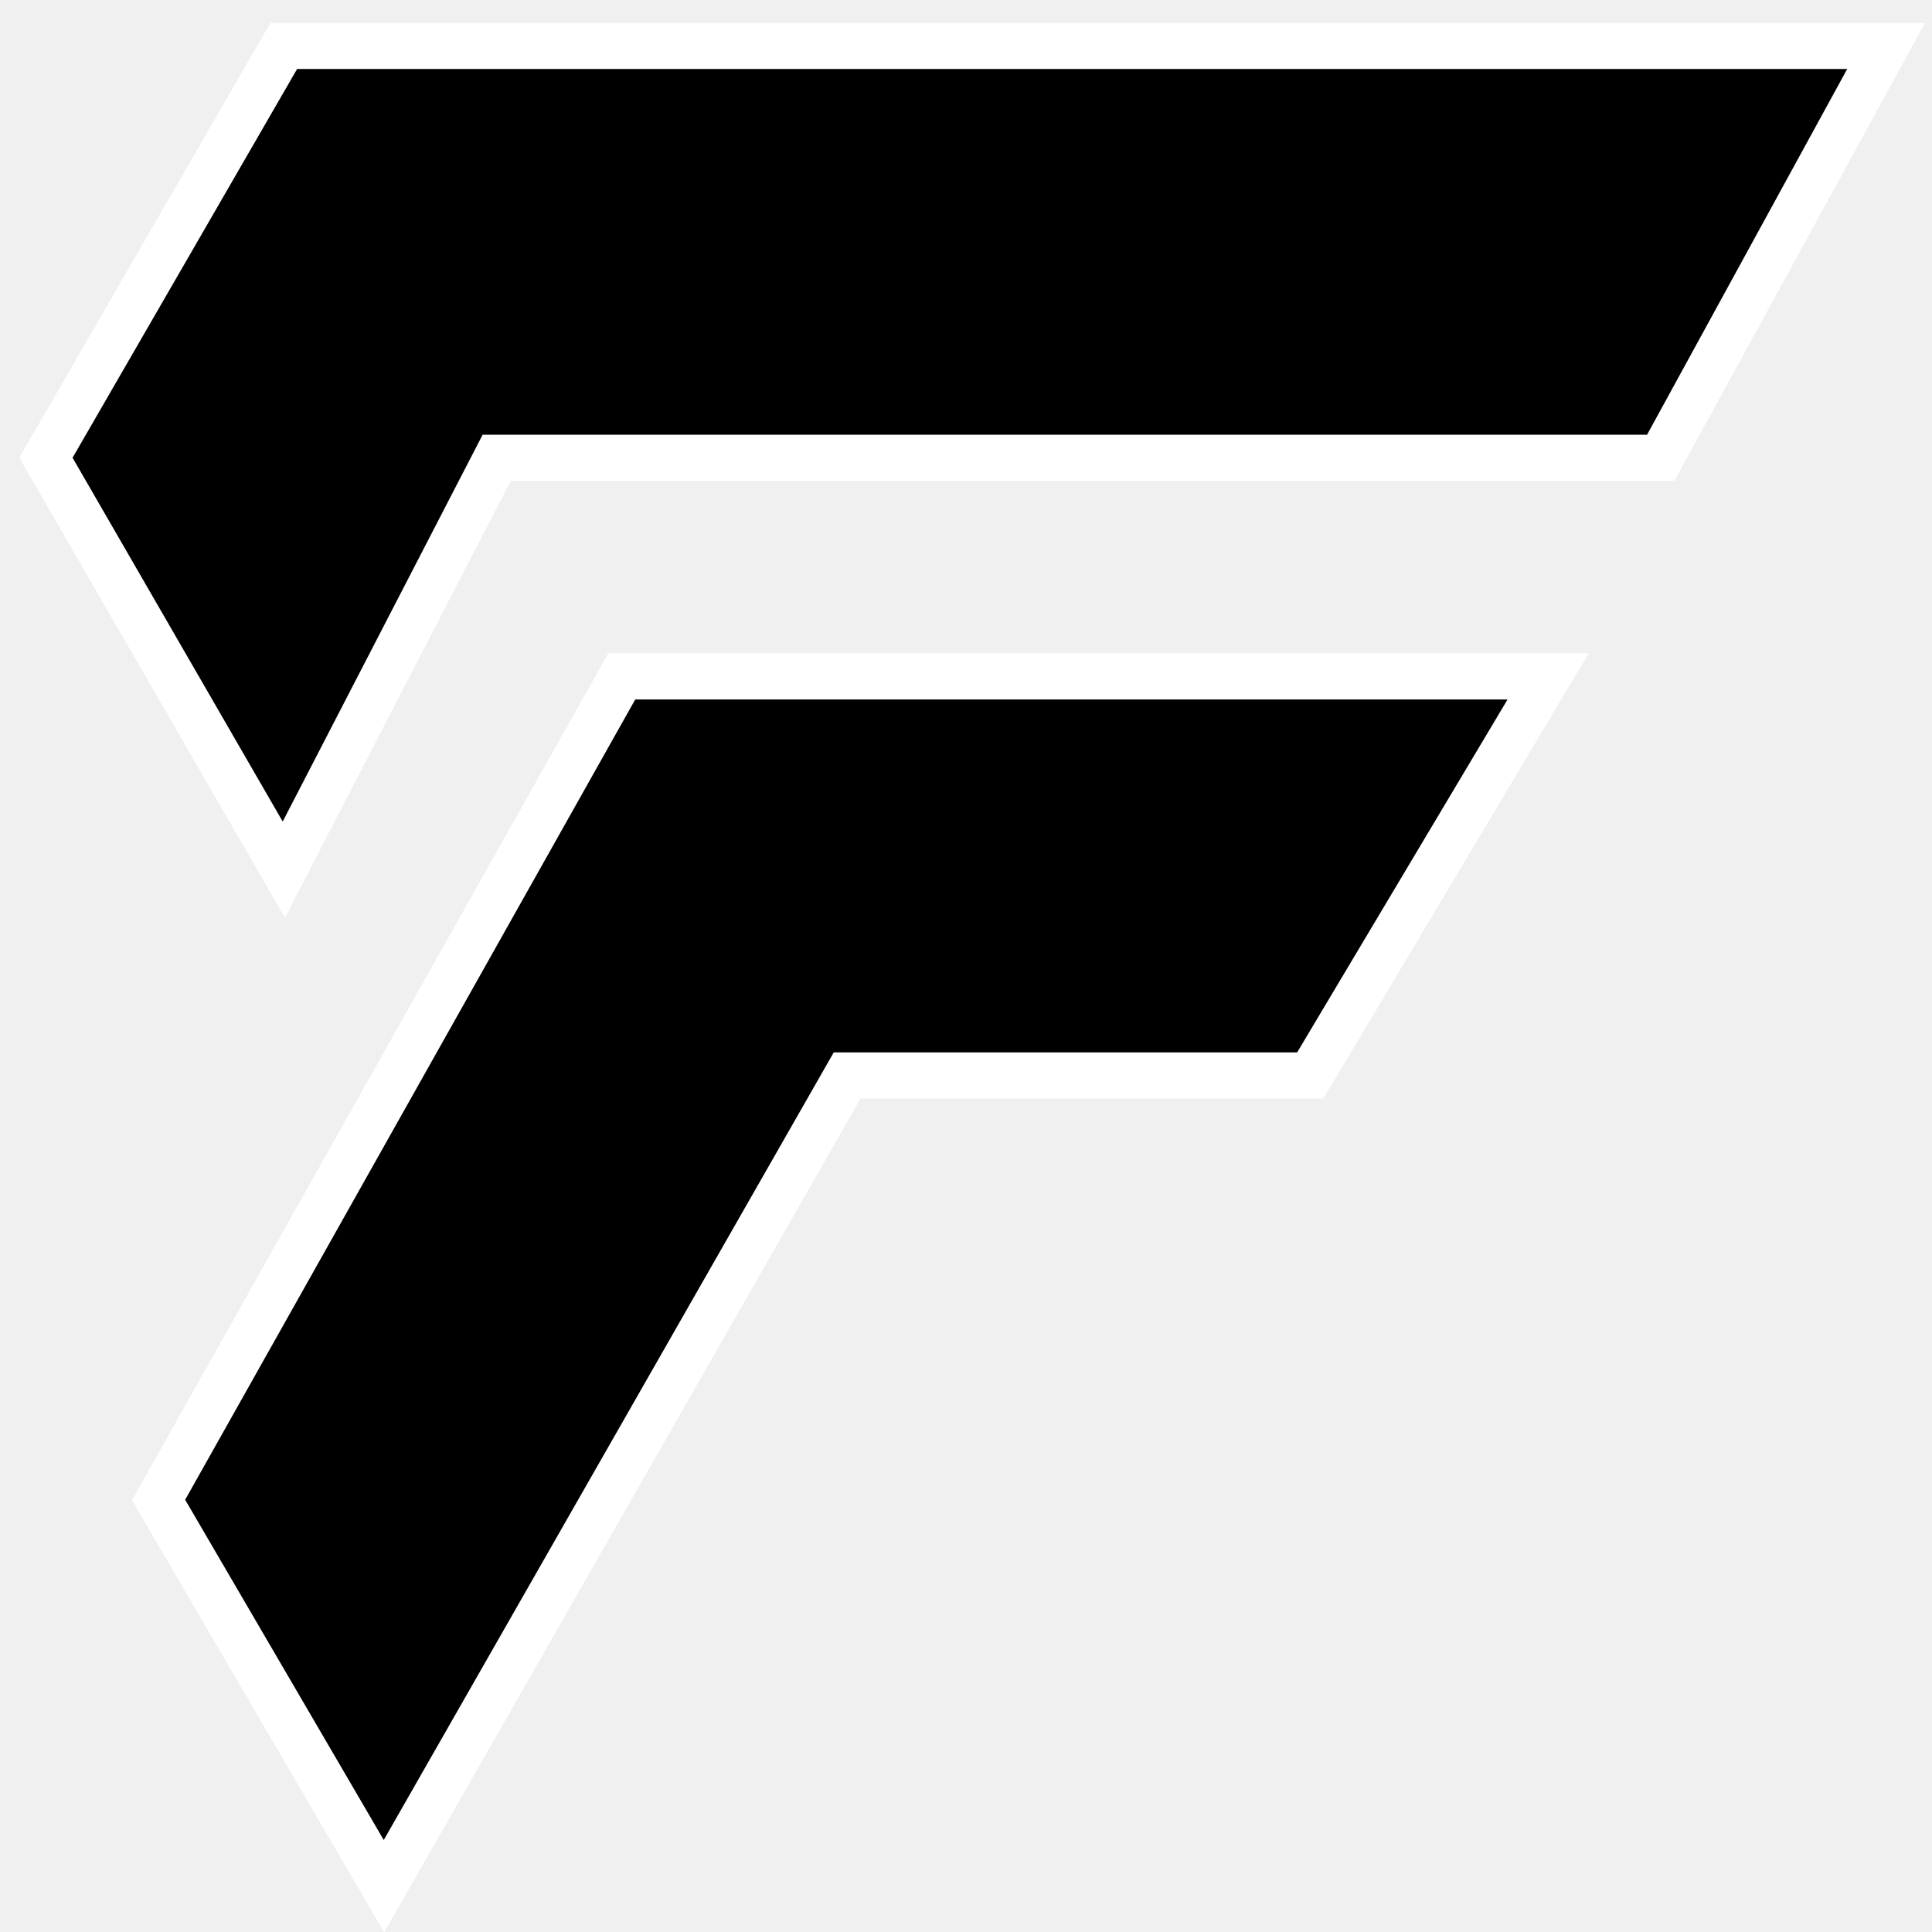
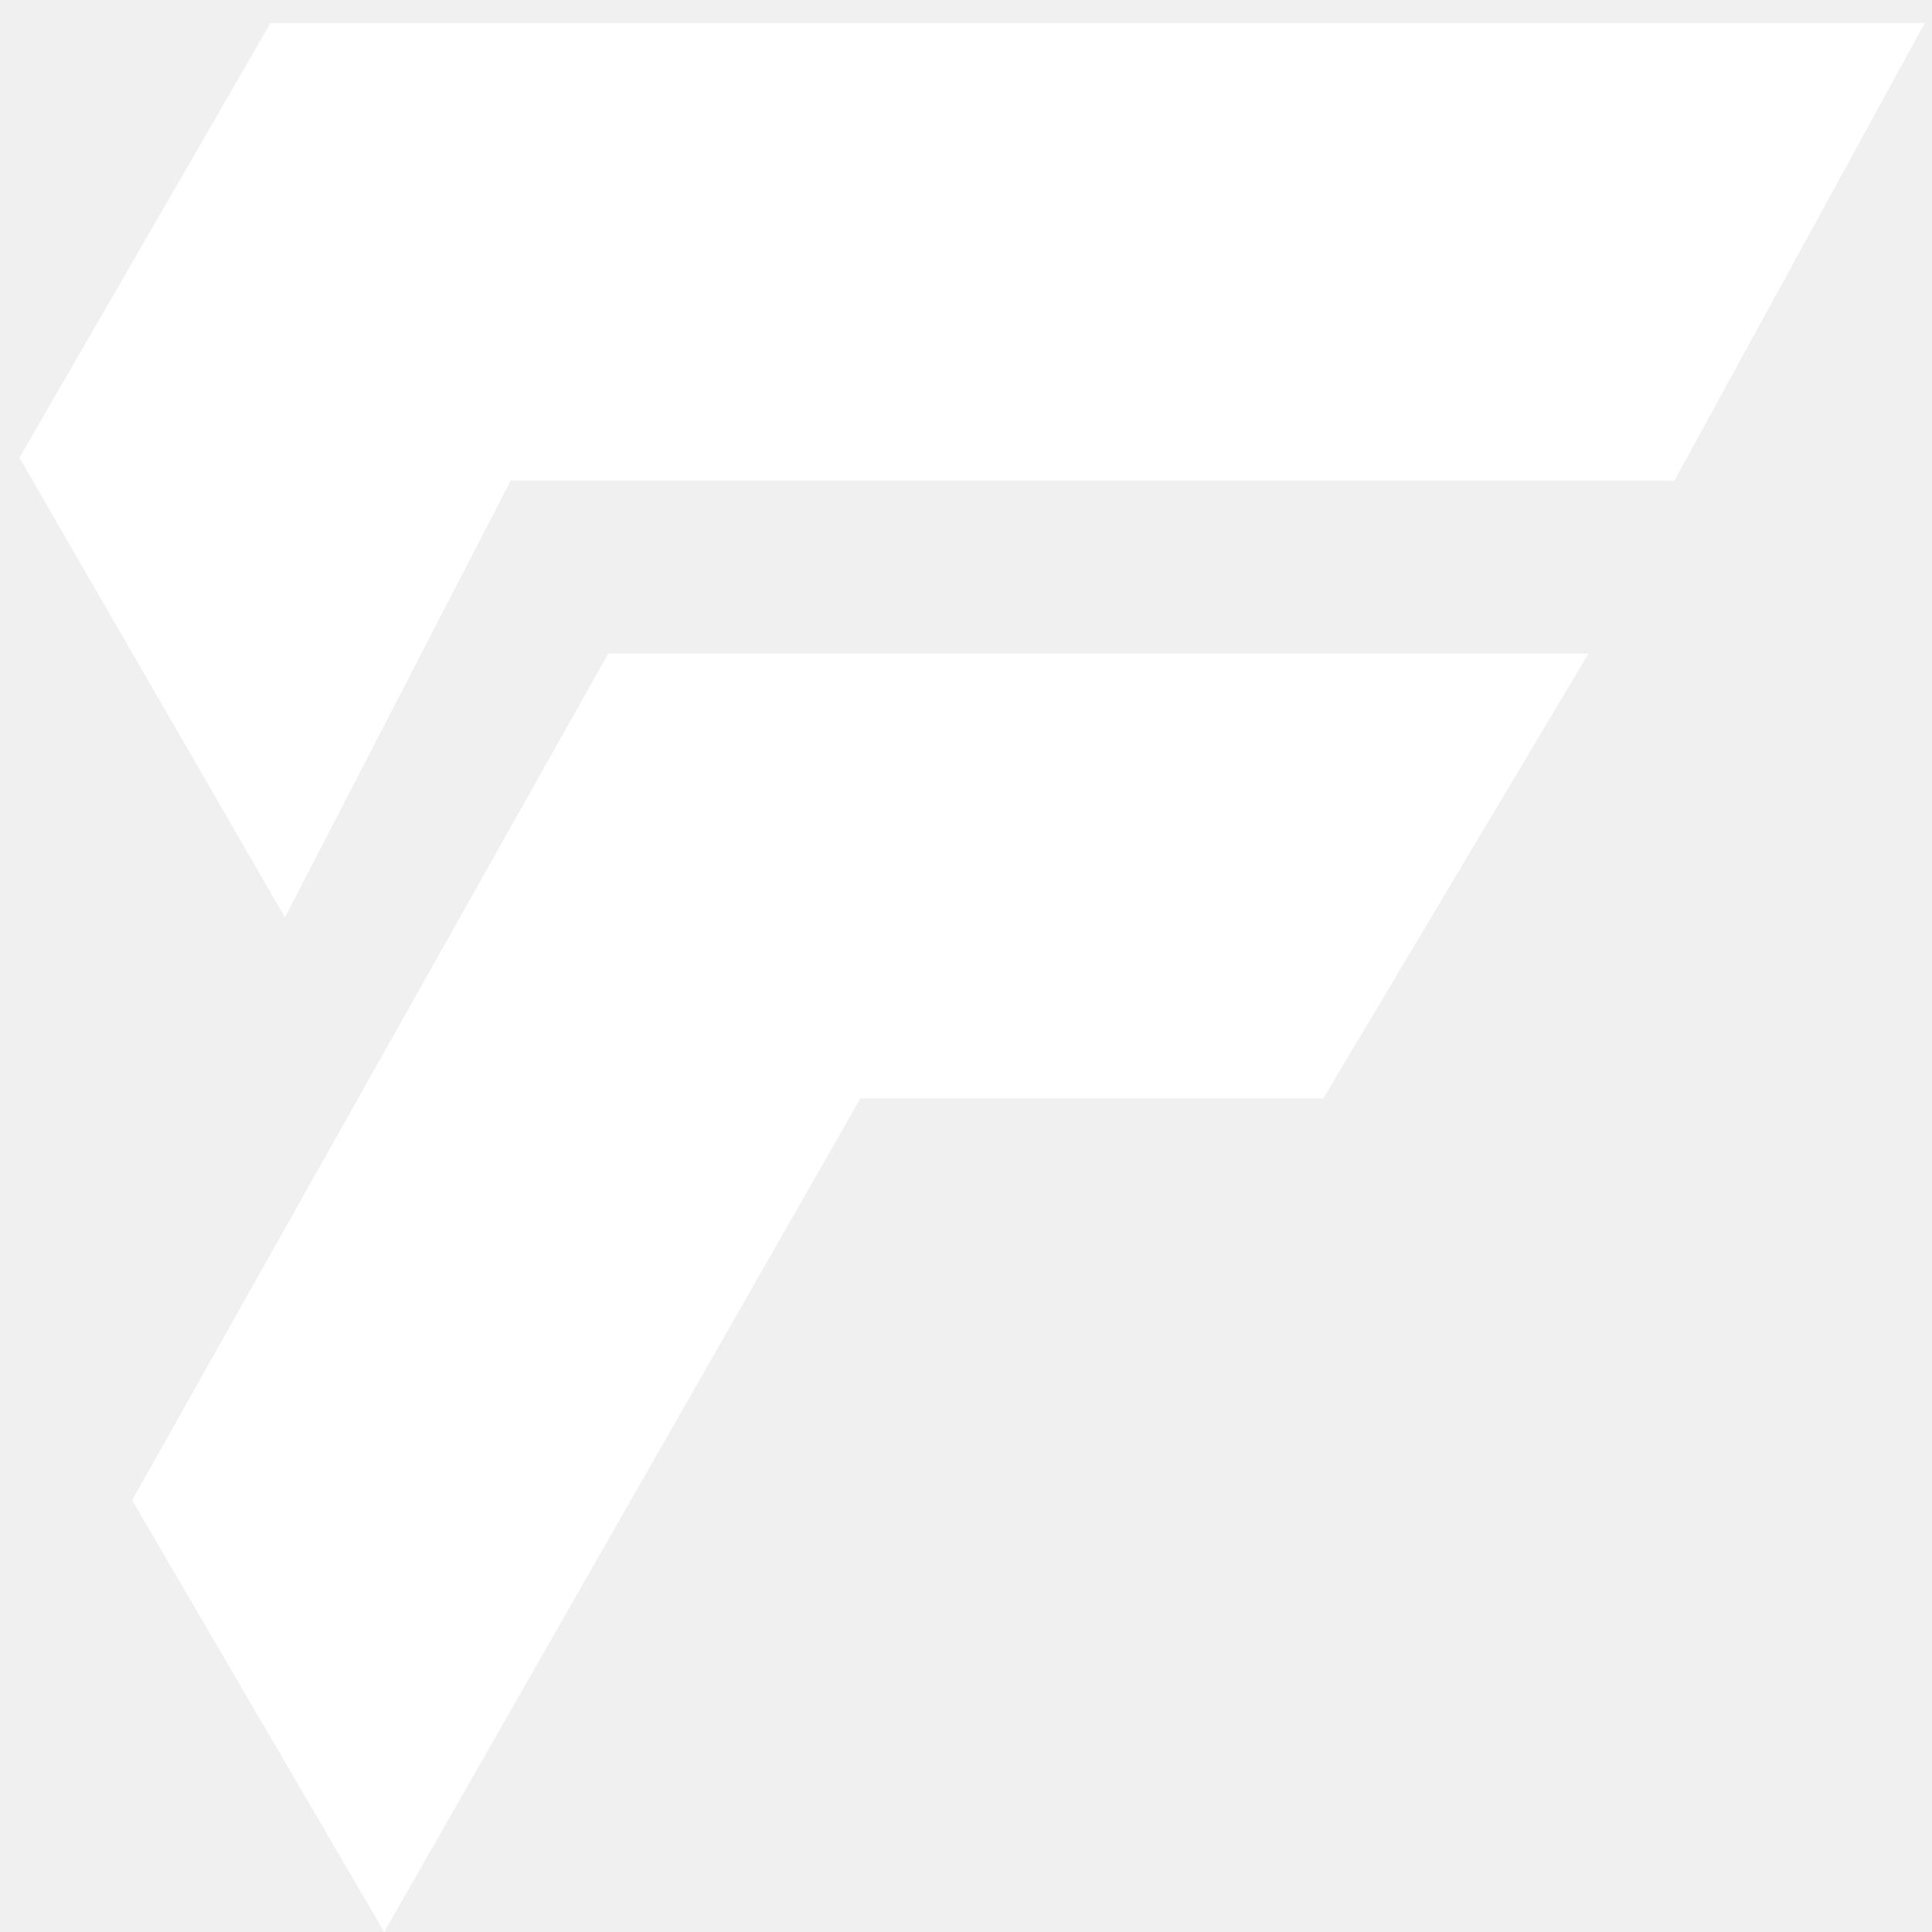
- <svg xmlns="http://www.w3.org/2000/svg" width="42" height="42" stroke="white" viewBox="0 0 42 42">
-   <path d="M1 9.951L6.17 1H41L36.102 9.951H10.796L6.17 18.902L1 9.951Z" />
-   <path d="M3.449 32.608L13.517 14.706H33.653L28.483 23.378H18.415L8.347 41L3.449 32.608Z" />
-   <path d="M1 9.951L6.17 1H41L36.102 9.951H10.796L6.17 18.902L1 9.951Z" />
-   <path d="M3.449 32.608L13.517 14.706H33.653L28.483 23.378H18.415L8.347 41L3.449 32.608Z" />
+ <svg xmlns="http://www.w3.org/2000/svg" width="42" height="42" viewBox="0 0 42 42" fill="none">
+   <path d="M1 9.951L6.17 1H41L36.102 9.951H10.796L6.17 18.902L1 9.951Z" fill="white" />
+   <path d="M3.449 32.608L13.517 14.706H33.653L28.483 23.378H18.415L8.347 41L3.449 32.608Z" fill="white" />
+   <path d="M1 9.951L6.17 1H41L36.102 9.951H10.796L6.17 18.902L1 9.951Z" stroke="white" />
+   <path d="M3.449 32.608L13.517 14.706H33.653L28.483 23.378H18.415L8.347 41L3.449 32.608Z" stroke="white" />
</svg>
